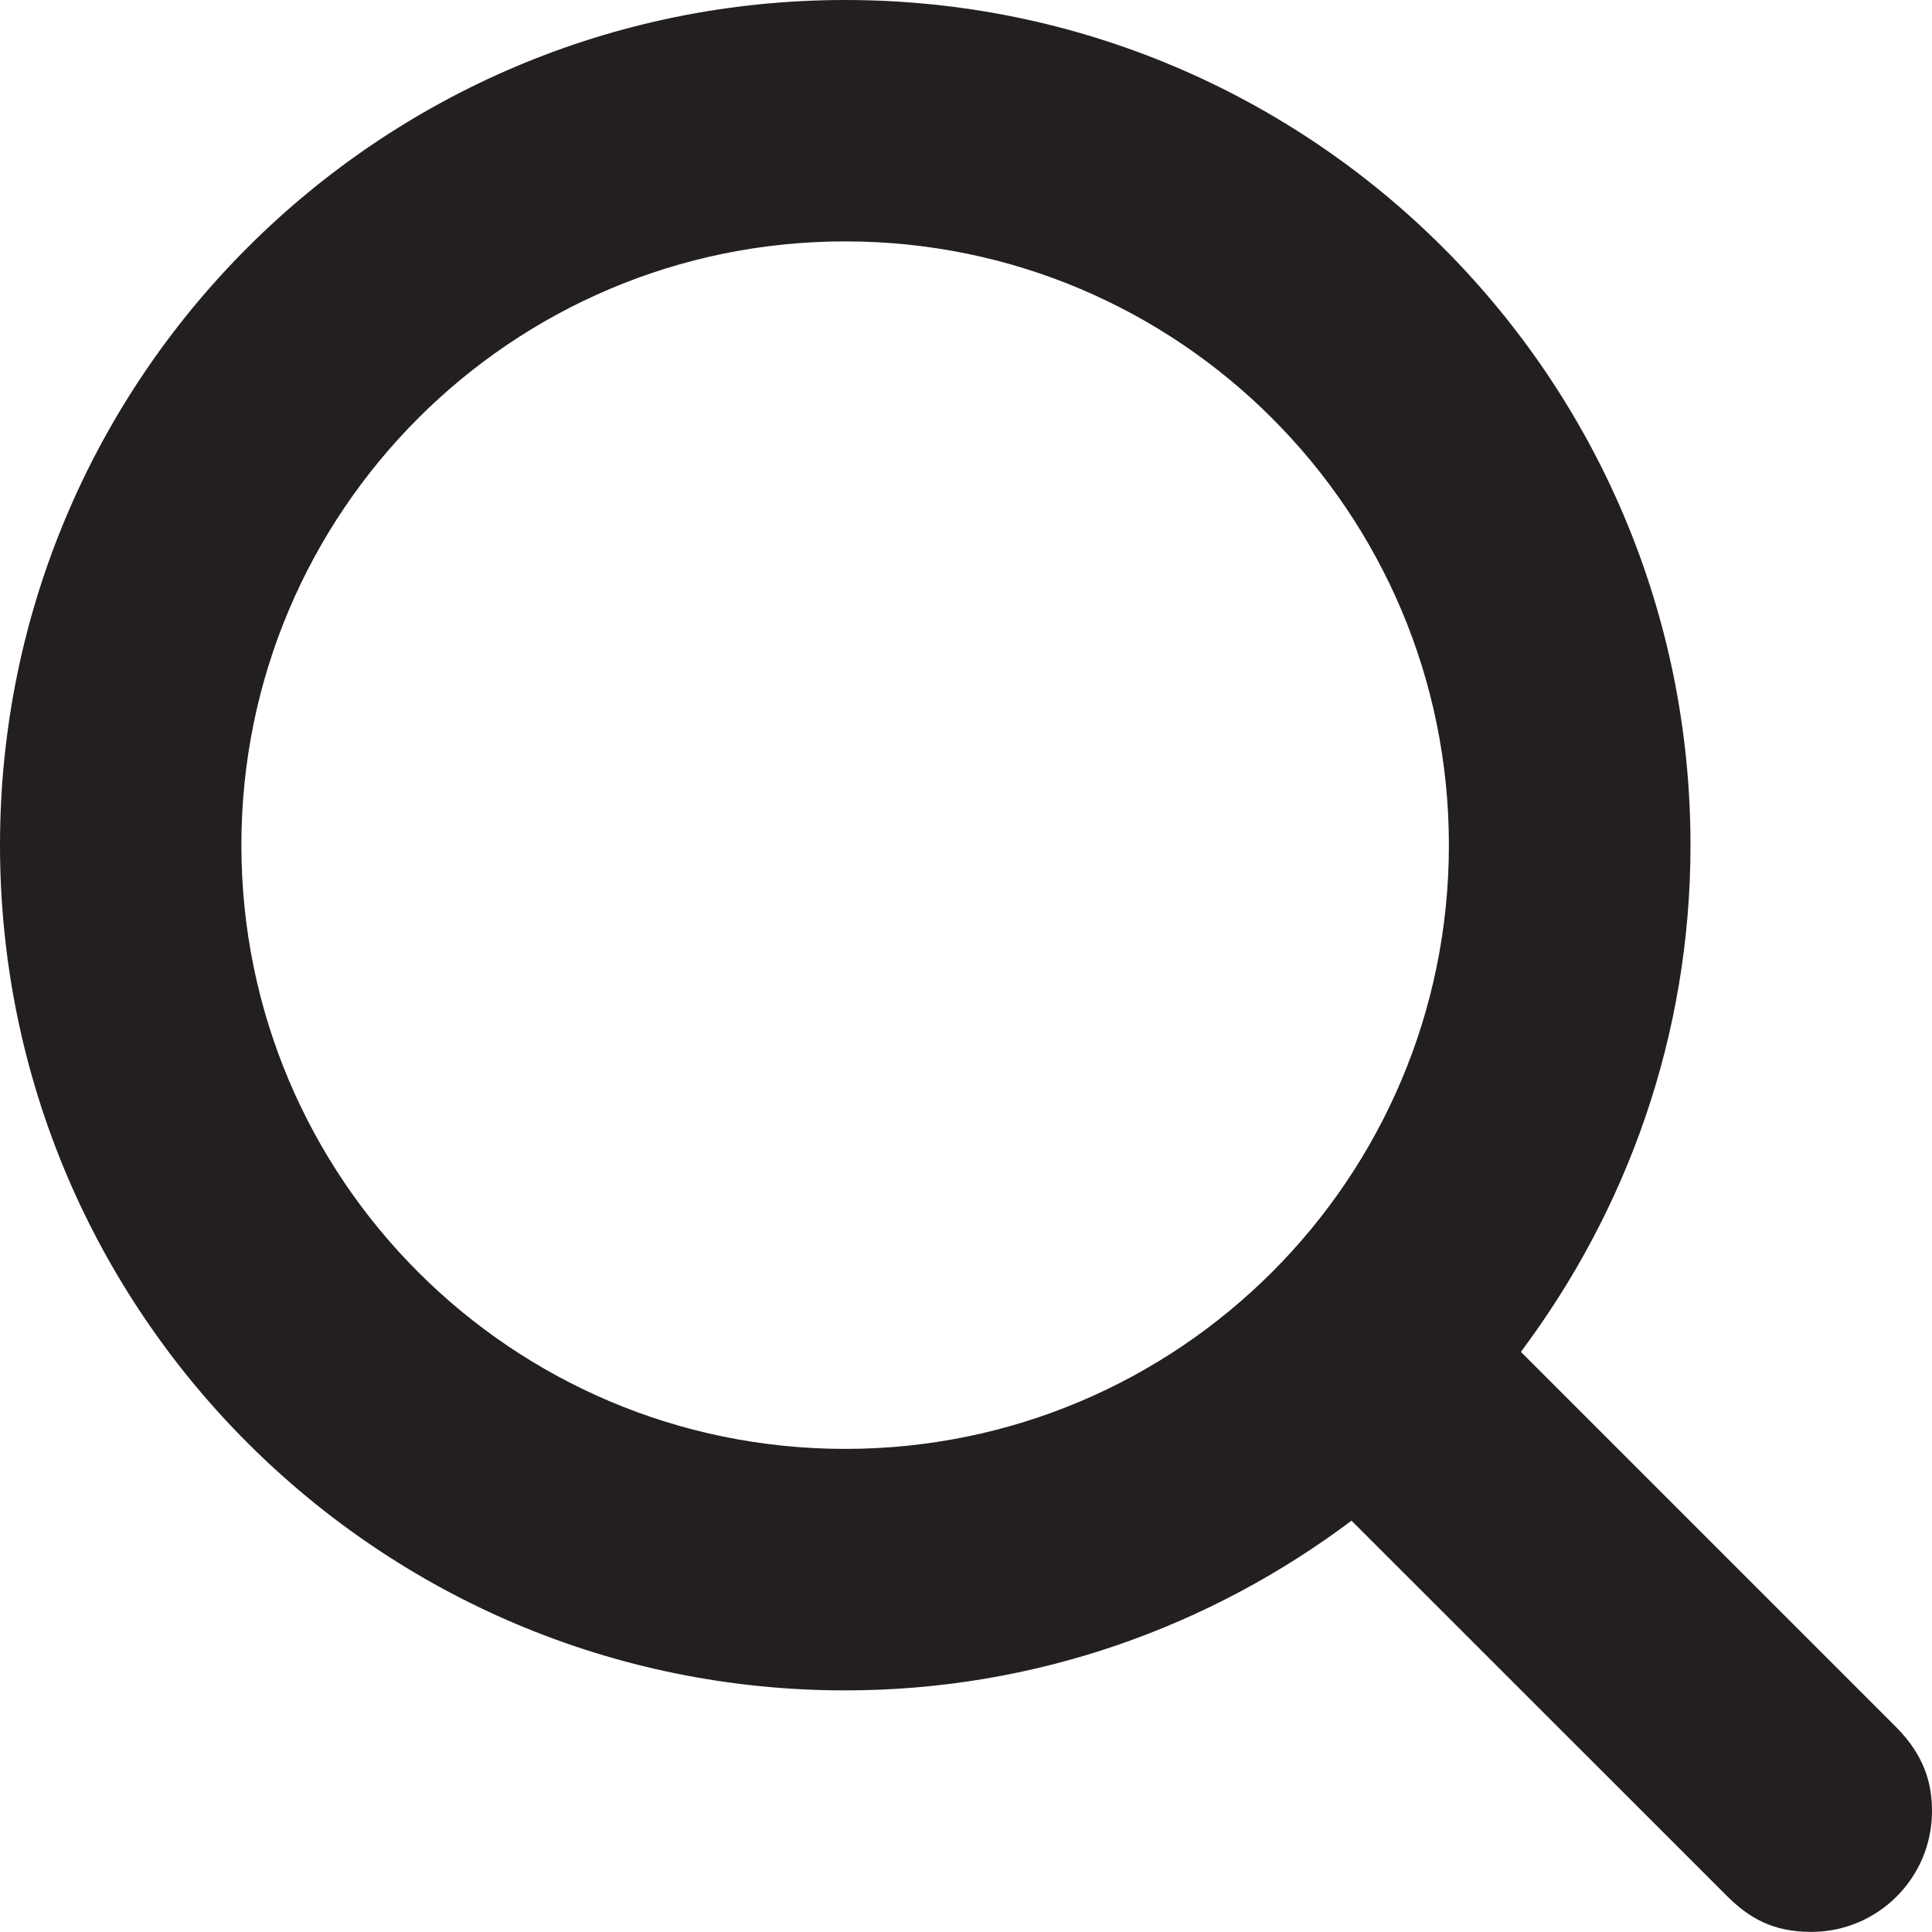
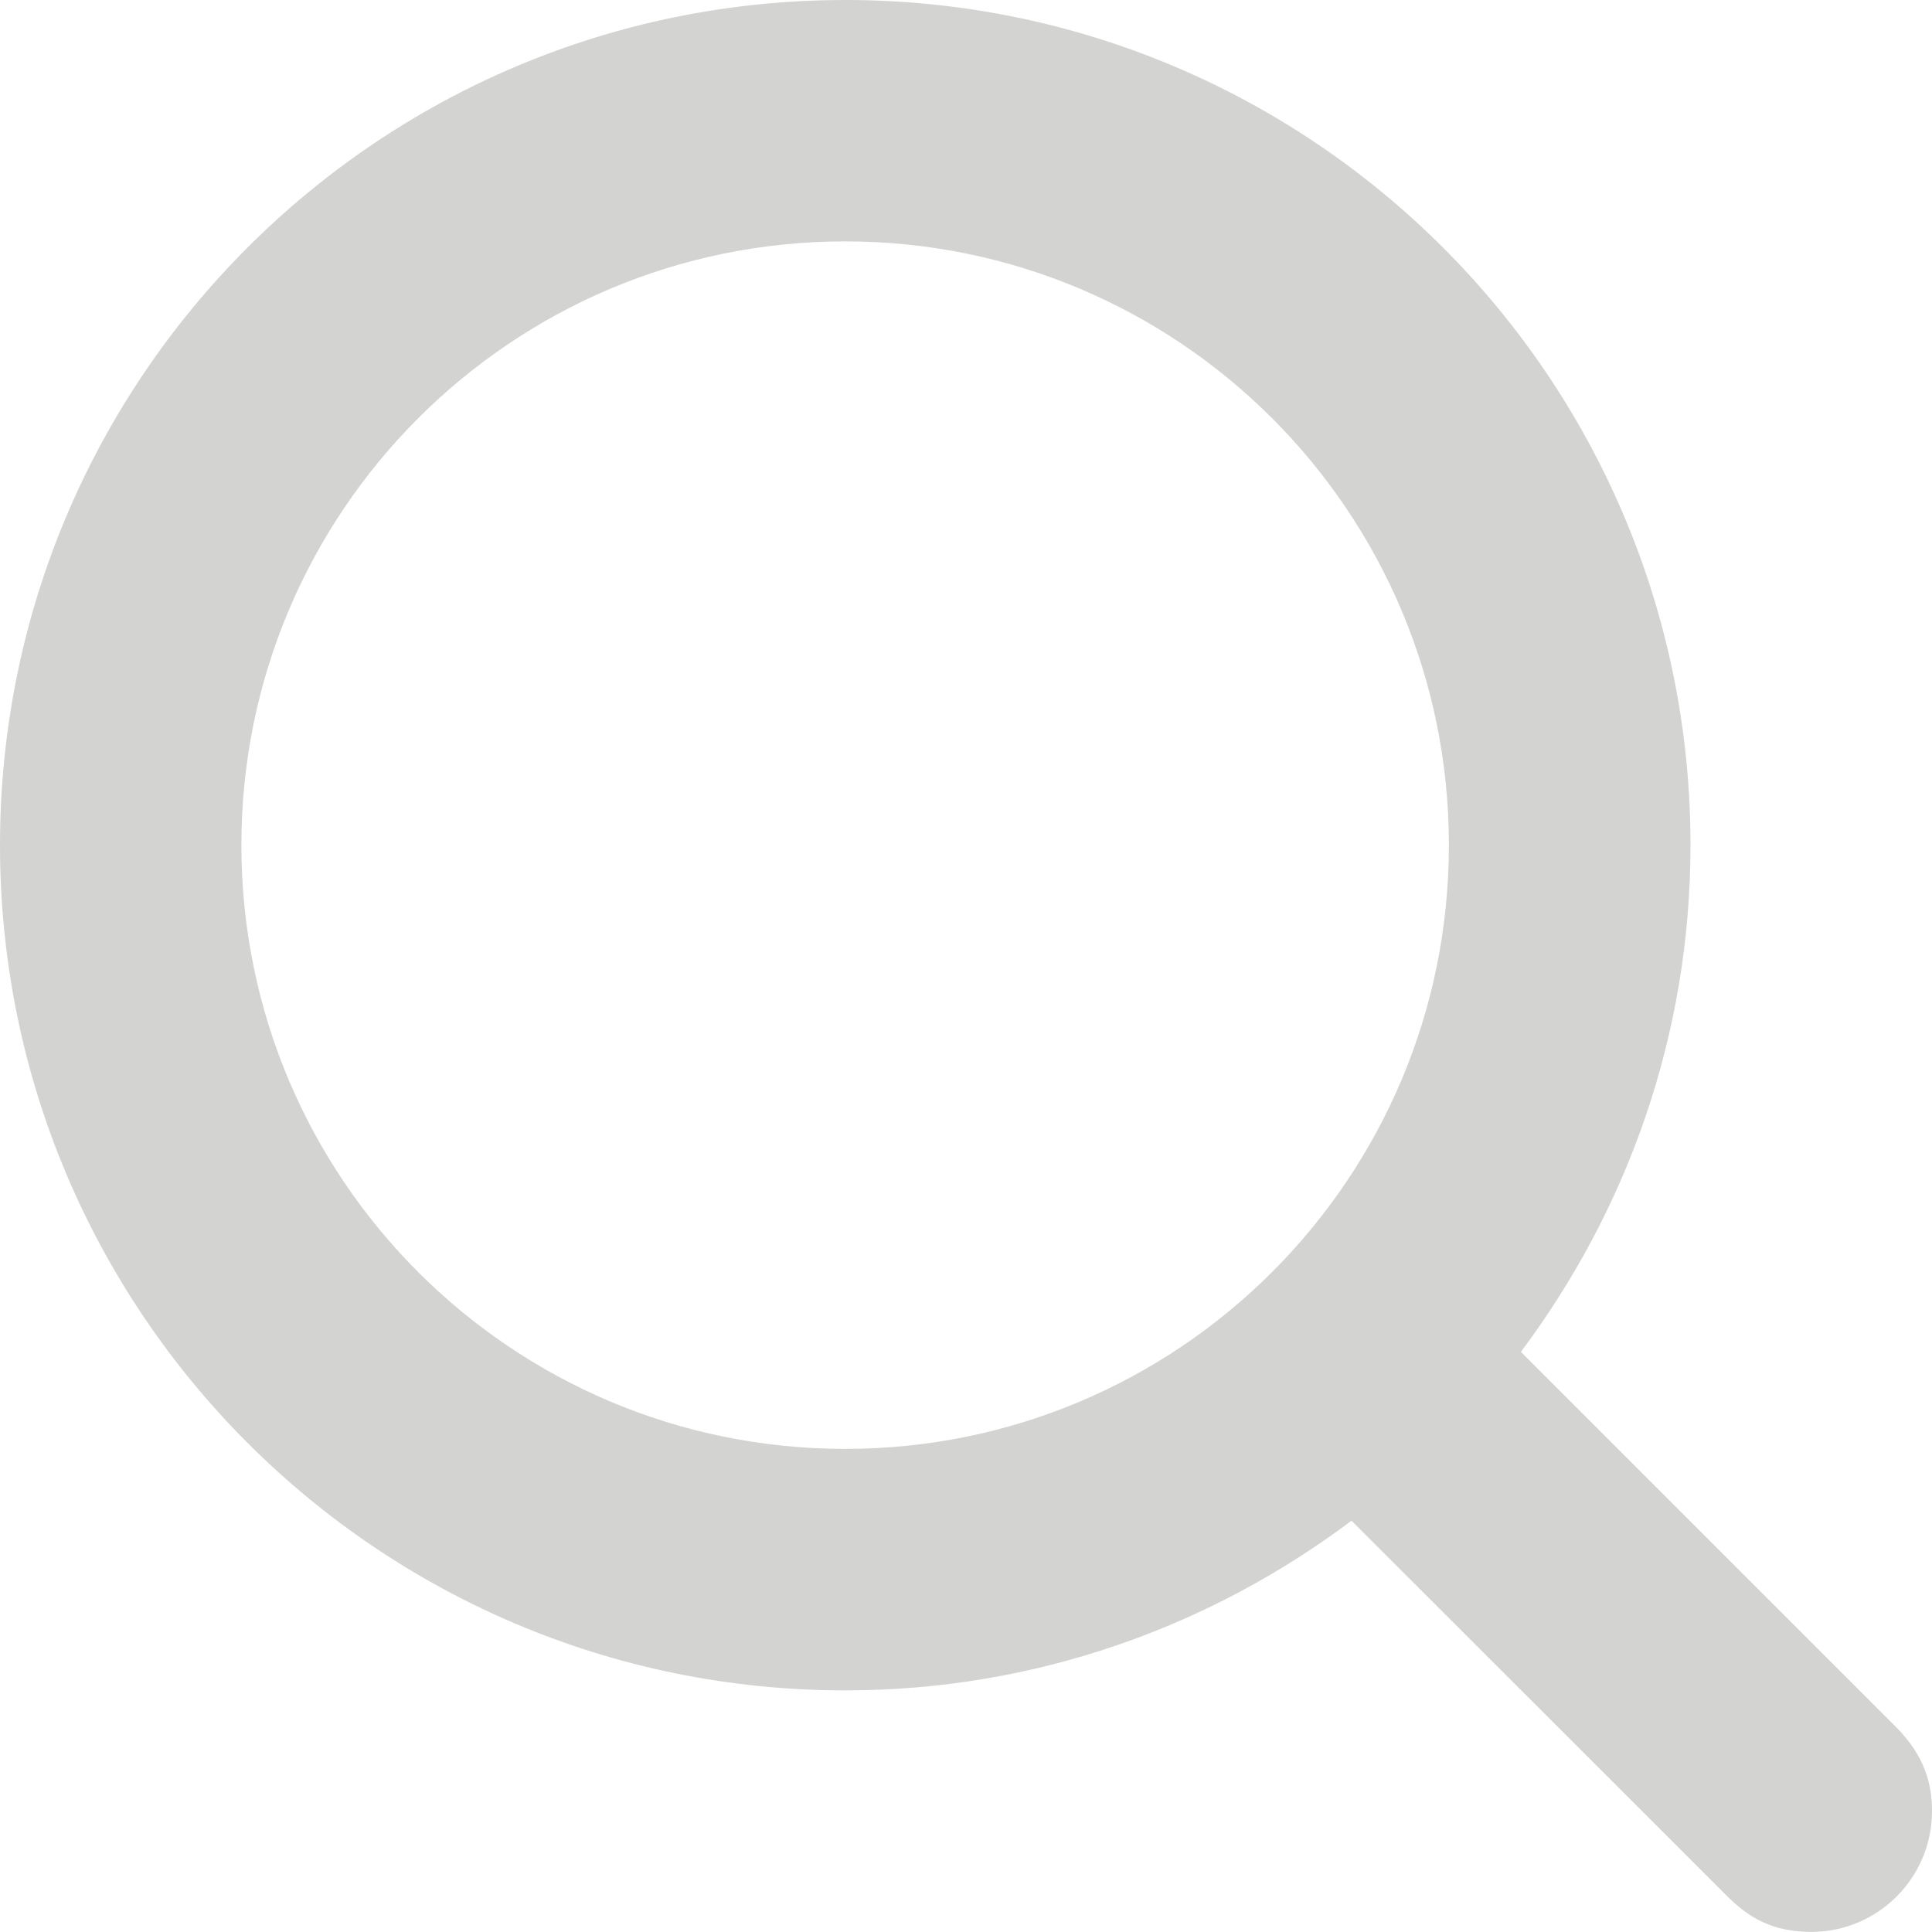
<svg xmlns="http://www.w3.org/2000/svg" version="1.1" id="Layer_1" x="0px" y="0px" width="17.6px" height="17.6px" viewBox="-0.8 -0.8 17.6 17.6" enable-background="new -0.8 -0.8 17.6 17.6" xml:space="preserve">
-   <path fill="#231F20" d="M16.47,14.93l-3.415-3.415C14.02,10.226,14.6,8.634,14.6,6.899c0-4.253-3.447-7.699-7.7-7.699 S-0.8,2.646-0.8,6.899s3.446,7.7,7.699,7.7c1.734,0,3.326-0.58,4.613-1.546l3.417,3.416c0.203,0.202,0.418,0.33,0.771,0.33 c0.607,0,1.1-0.492,1.1-1.1C16.8,15.459,16.739,15.2,16.47,14.93z M1.399,6.899c0-3.038,2.462-5.5,5.5-5.5s5.5,2.462,5.5,5.5 s-2.462,5.5-5.5,5.5S1.399,9.938,1.399,6.899z" />
+   <path fill="#d3d3d2" d="M16.47,14.93l-3.415-3.415C14.02,10.226,14.6,8.634,14.6,6.899c0-4.253-3.447-7.699-7.7-7.699 S-0.8,2.646-0.8,6.899s3.446,7.7,7.699,7.7c1.734,0,3.326-0.58,4.613-1.546l3.417,3.416c0.203,0.202,0.418,0.33,0.771,0.33 c0.607,0,1.1-0.492,1.1-1.1C16.8,15.459,16.739,15.2,16.47,14.93z M1.399,6.899c0-3.038,2.462-5.5,5.5-5.5s5.5,2.462,5.5,5.5 s-2.462,5.5-5.5,5.5S1.399,9.938,1.399,6.899z" />
</svg>
